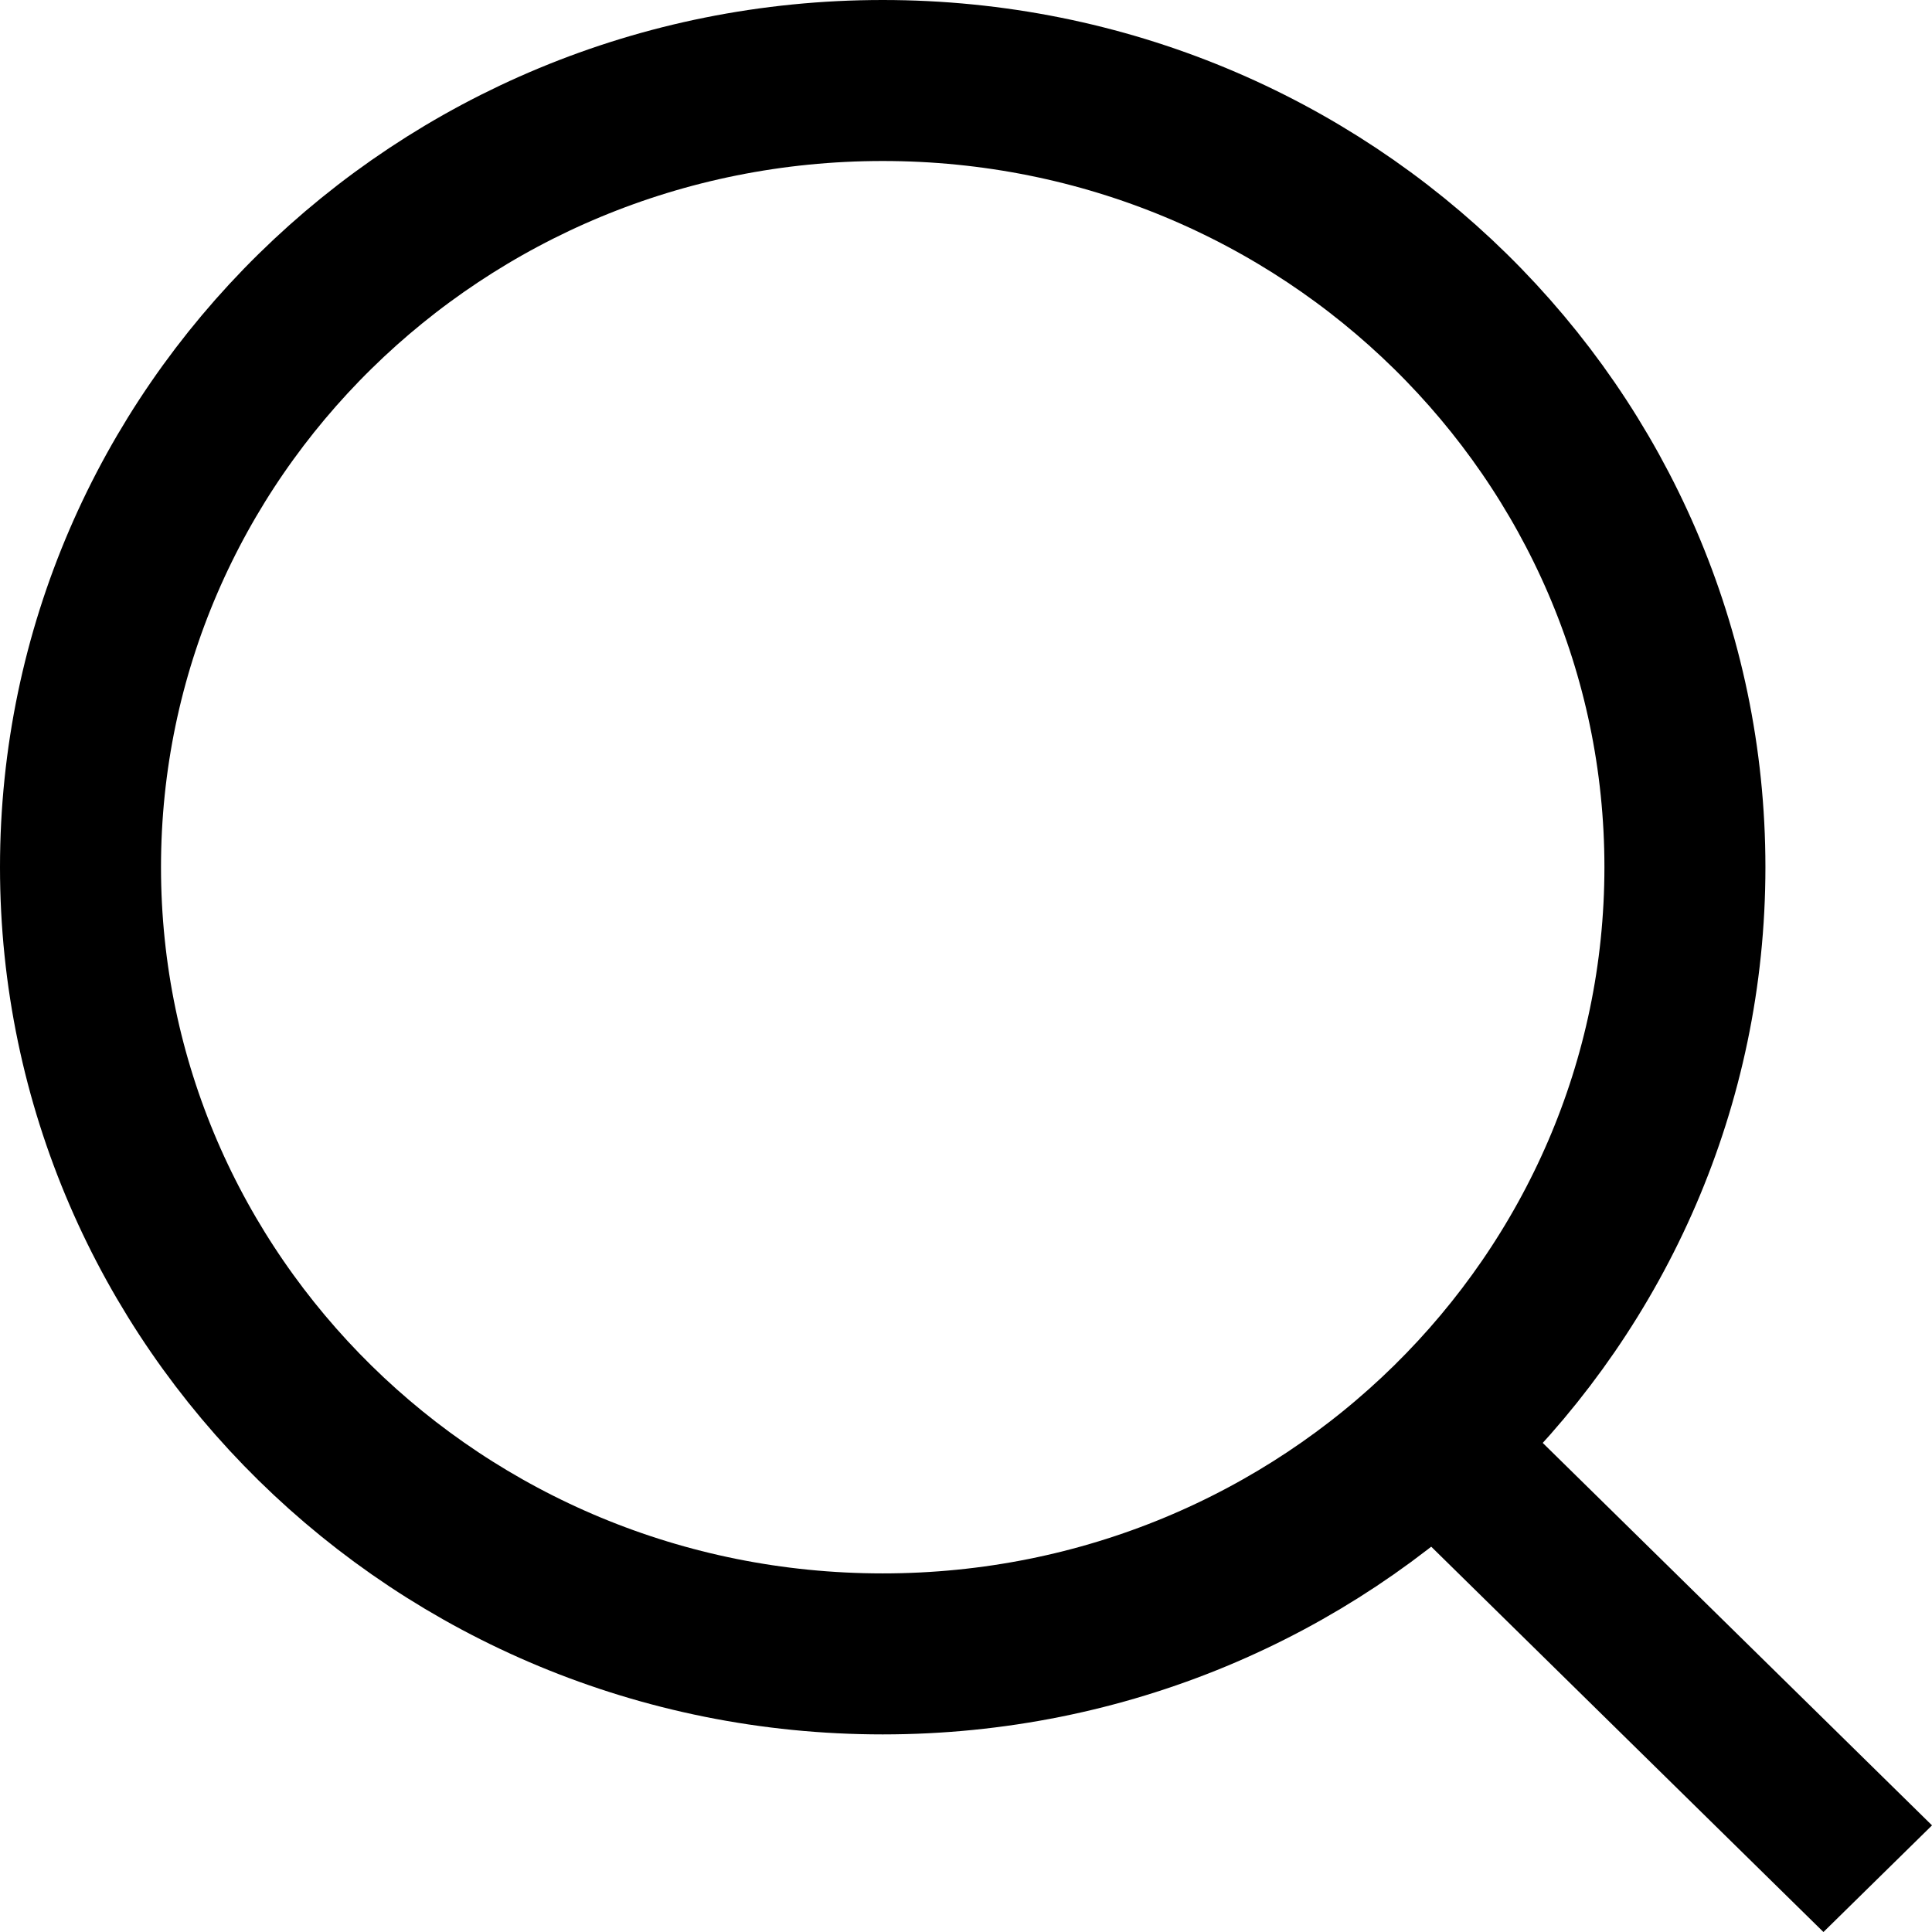
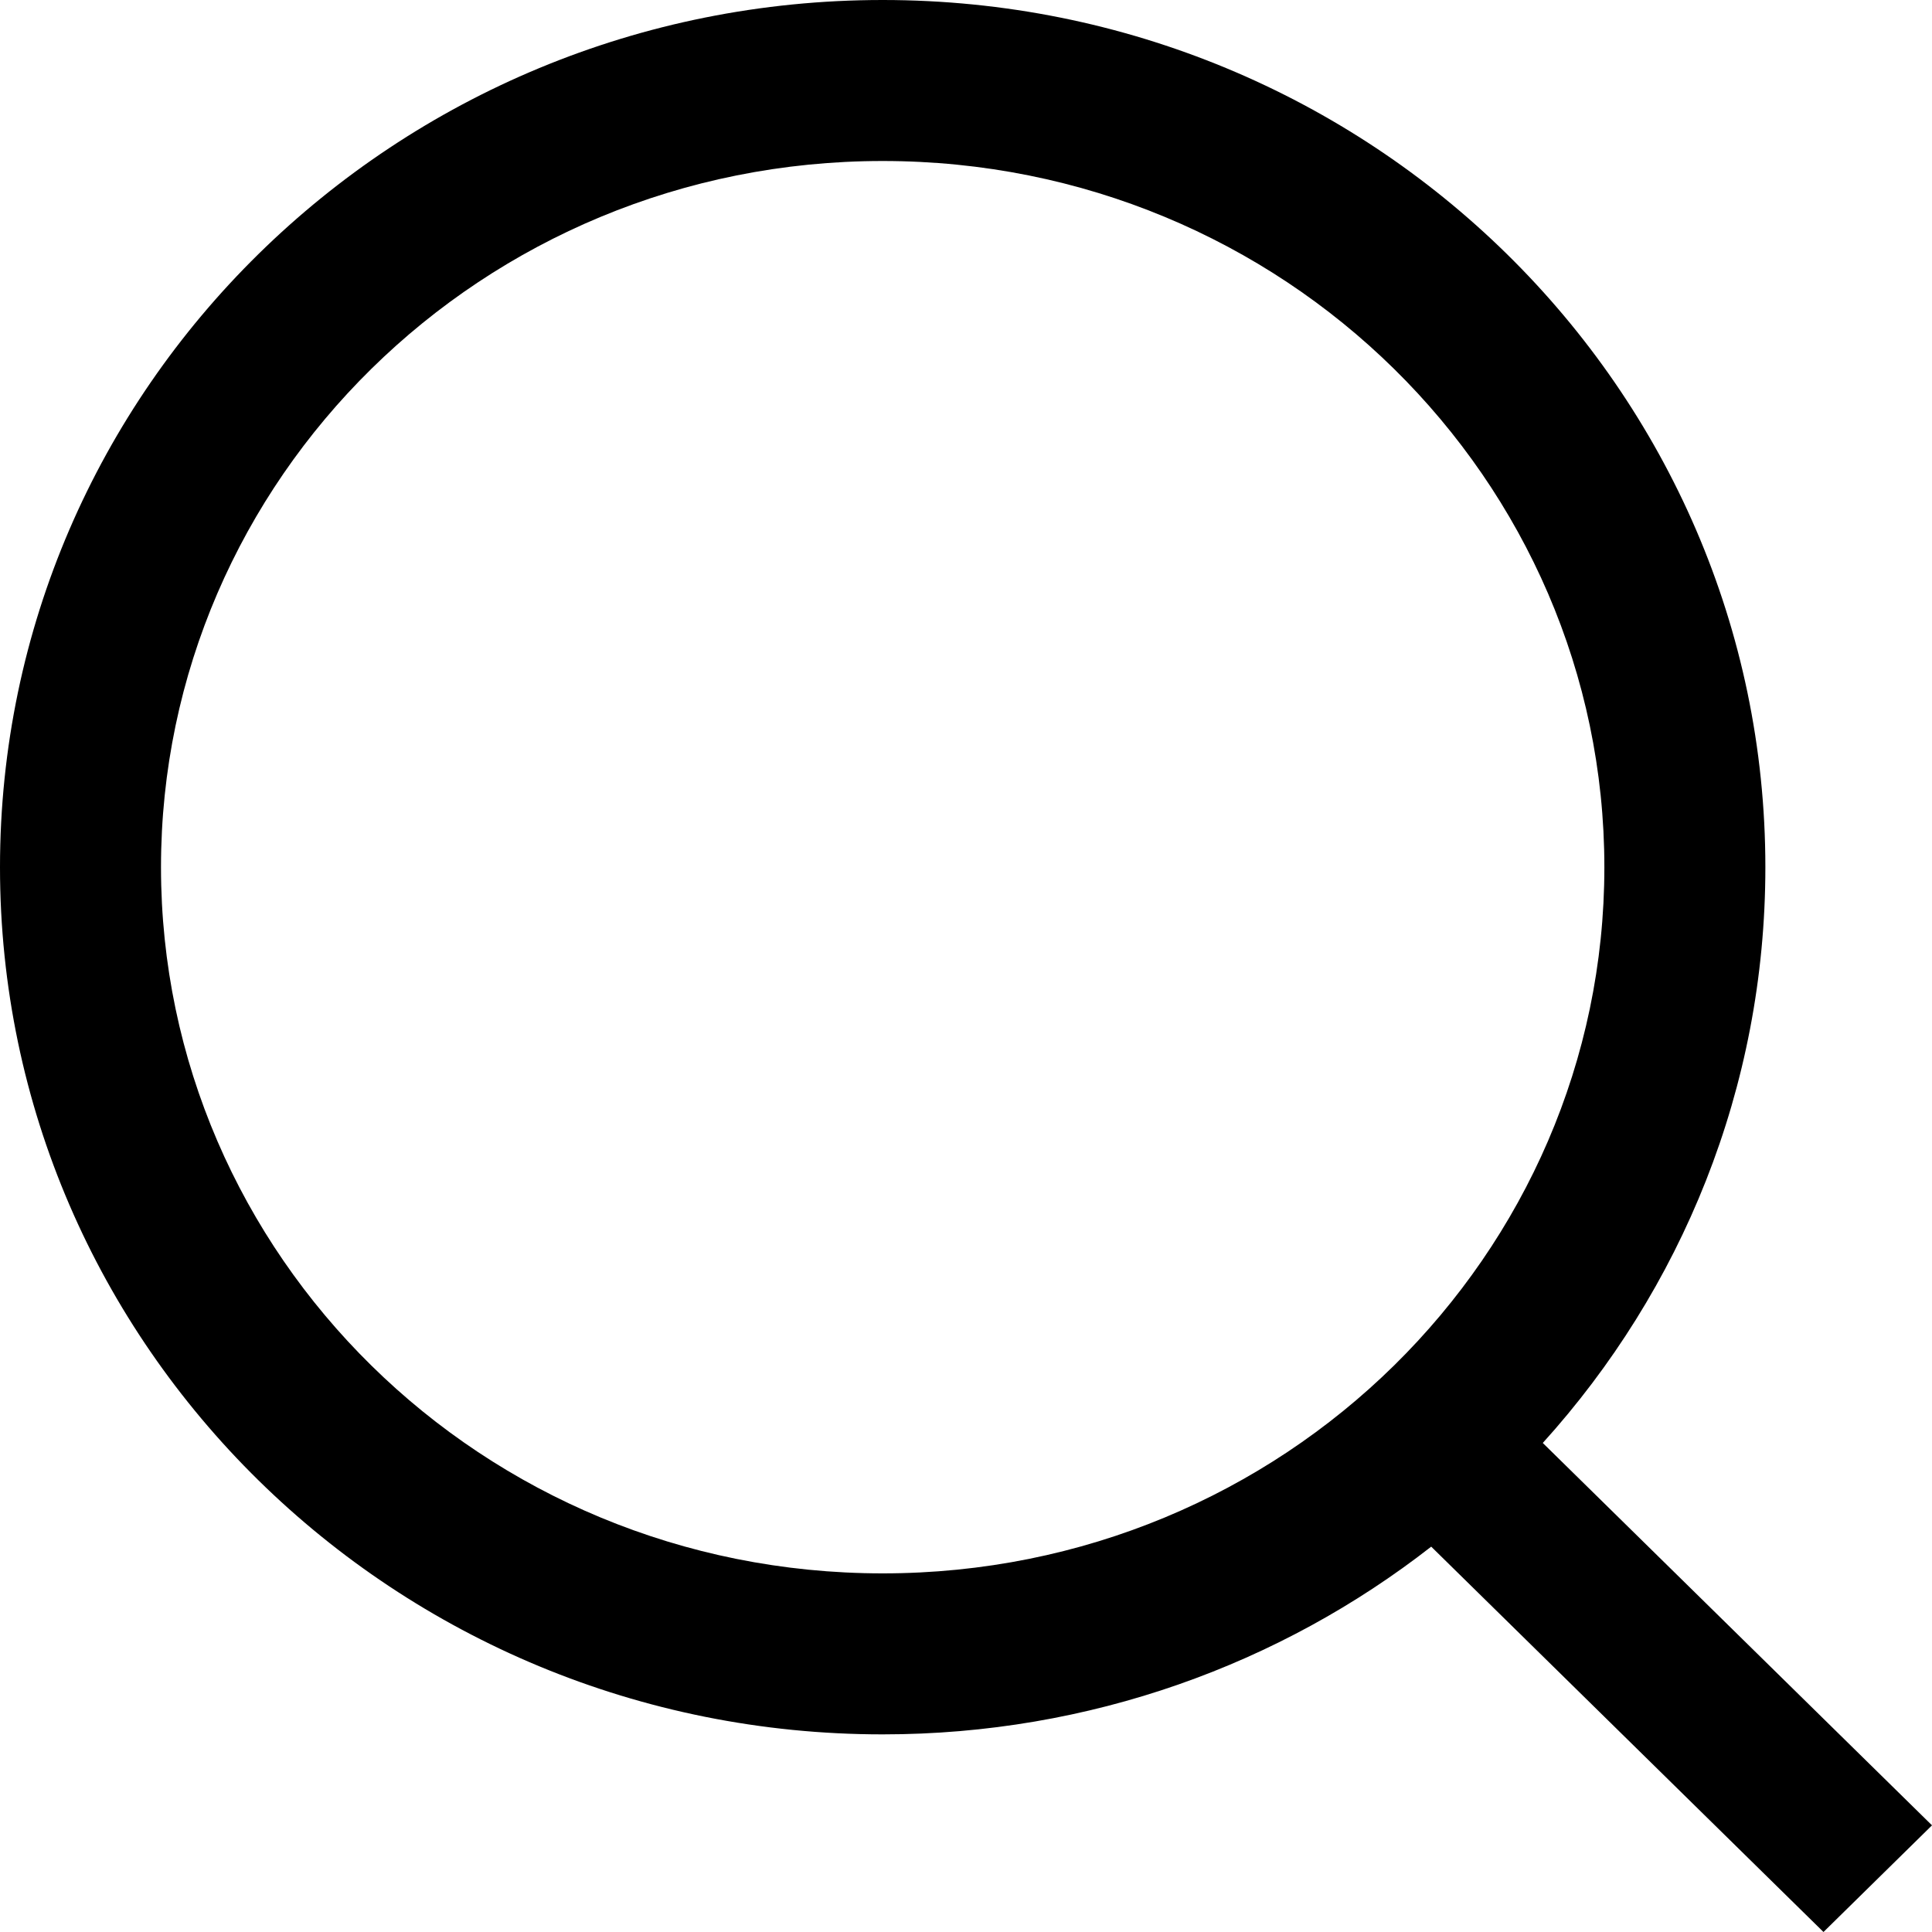
- <svg xmlns="http://www.w3.org/2000/svg" width="18" height="18" viewBox="0 0 18 18" fill="none">
-   <rect width="5.671" height="1.418" transform="matrix(0.713342 0.700816 -0.713342 0.700816 13.9548 13.0322)" fill="black" />
-   <path d="M15.698 8.079C15.698 12.115 12.364 15.409 8.224 15.409C4.084 15.409 0.75 12.115 0.75 8.079C0.75 4.044 4.084 0.75 8.224 0.75C12.364 0.75 15.698 4.044 15.698 8.079Z" stroke="black" stroke-width="1.5" />
+ <svg xmlns="http://www.w3.org/2000/svg" width="24" height="24" viewBox="0 0 24 24" fill="none">
+   <path fill-rule="evenodd" clip-rule="evenodd" d="M17.779 19.213C15.908 20.673 13.54 21.545 10.965 21.545C4.909 21.545 0 16.722 0 10.773C0 4.823 4.909 0 10.965 0C17.021 0 21.93 4.823 21.93 10.773C21.93 13.518 20.885 16.023 19.165 17.925L24 22.675L22.652 24L17.779 19.213ZM19.93 10.773C19.93 15.584 15.95 19.545 10.965 19.545C5.98 19.545 2 15.584 2 10.773C2 5.961 5.98 2 10.965 2C15.95 2 19.93 5.961 19.93 10.773Z" fill="black" />
</svg>
